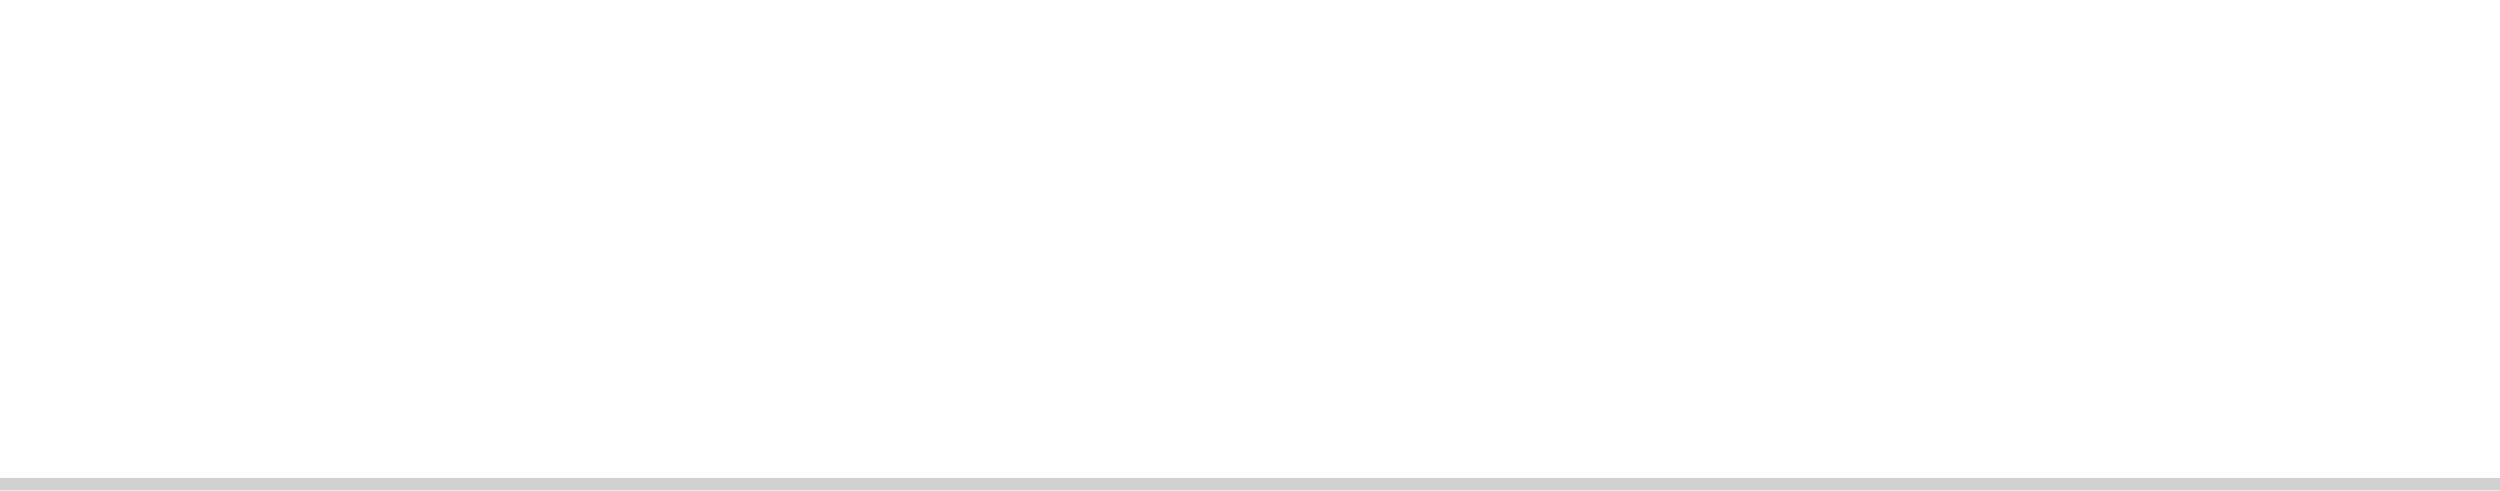
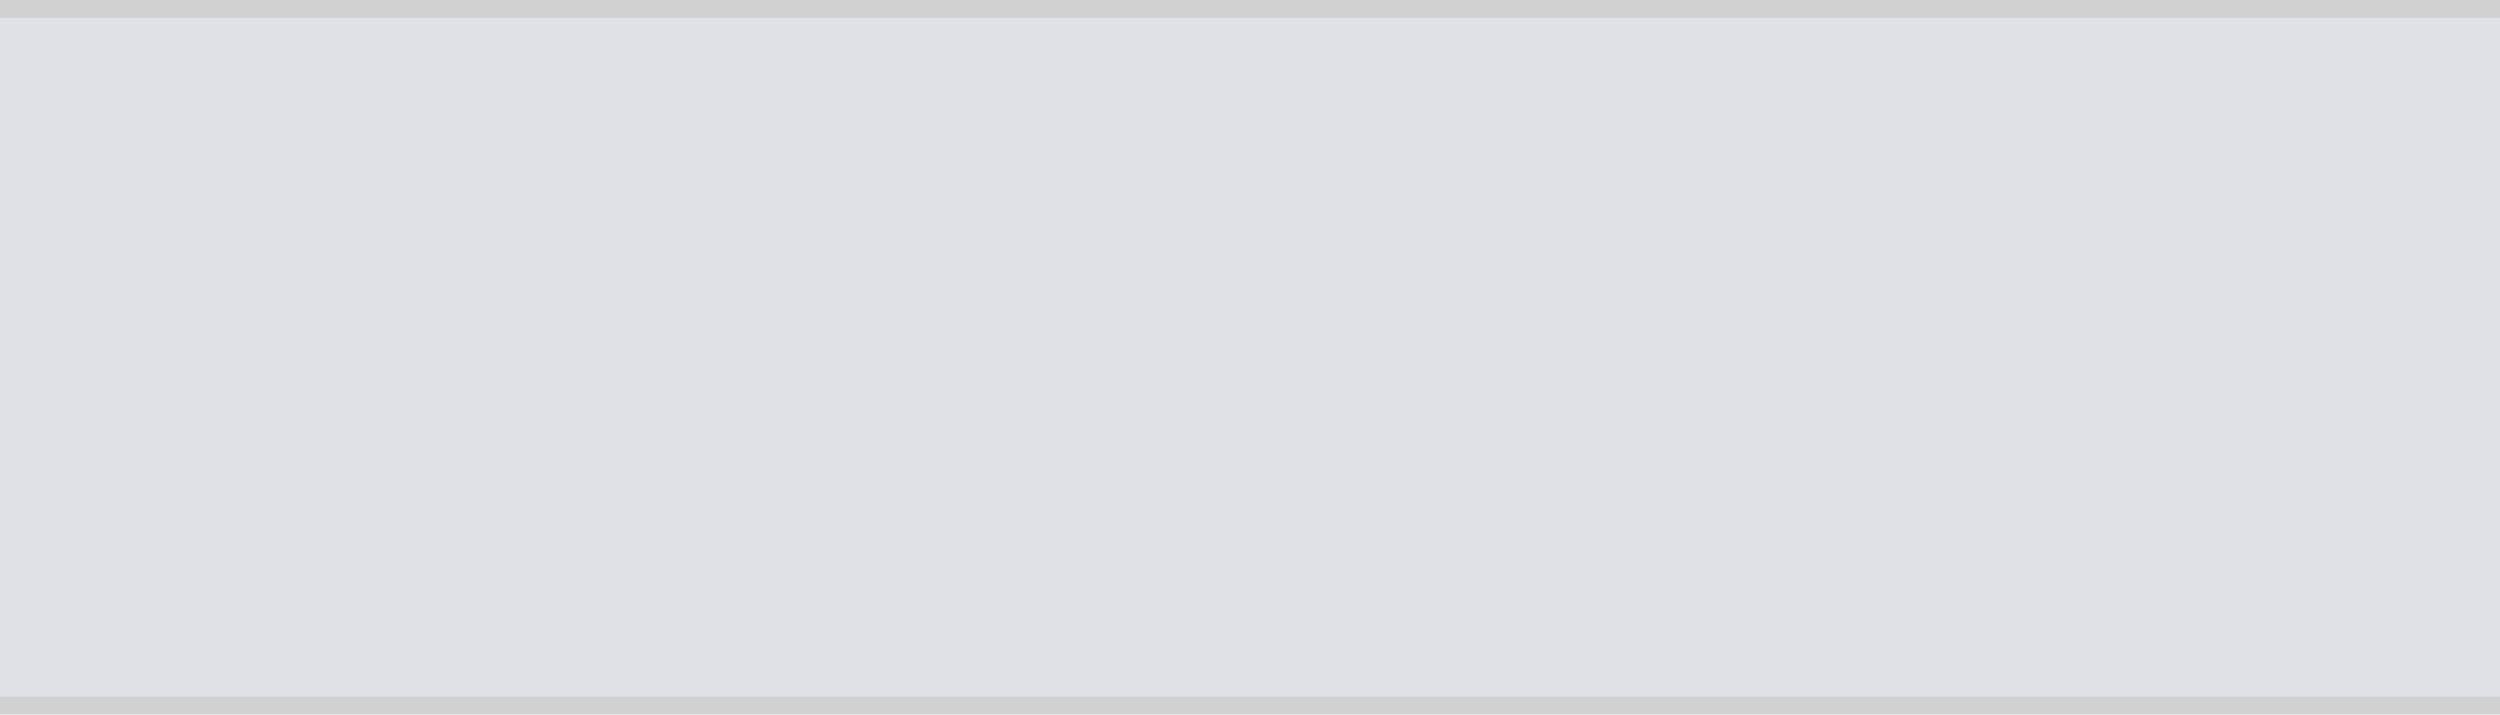
- <svg xmlns="http://www.w3.org/2000/svg" version="1.1" width="204px" height="40px">
-   <g transform="matrix(1 0 0 1 -1211 -282 )">
-     <path d="M 1211 282  L 1415 282  L 1415 321  L 1211 321  L 1211 282  Z " fill-rule="nonzero" fill="#ffffff" stroke="none" />
-     <path d="M 1415 321.5  L 1211 321.5  " stroke-width="1" stroke="#999999" fill="none" stroke-opacity="0.349" />
+ <svg xmlns="http://www.w3.org/2000/svg" version="1.1" width="140px" height="40px">
+   <g transform="matrix(1 0 0 1 -551 -242 )">
+     <path d="M 551 243  L 691 243  L 691 281  L 551 281  L 551 243  Z " fill-rule="nonzero" fill="#dfe1e6" stroke="none" />
+     <path d="M 551 242.5  L 691 242.5  M 691 281.5  L 551 281.5  " stroke-width="1" stroke="#999999" fill="none" stroke-opacity="0.349" />
  </g>
</svg>
